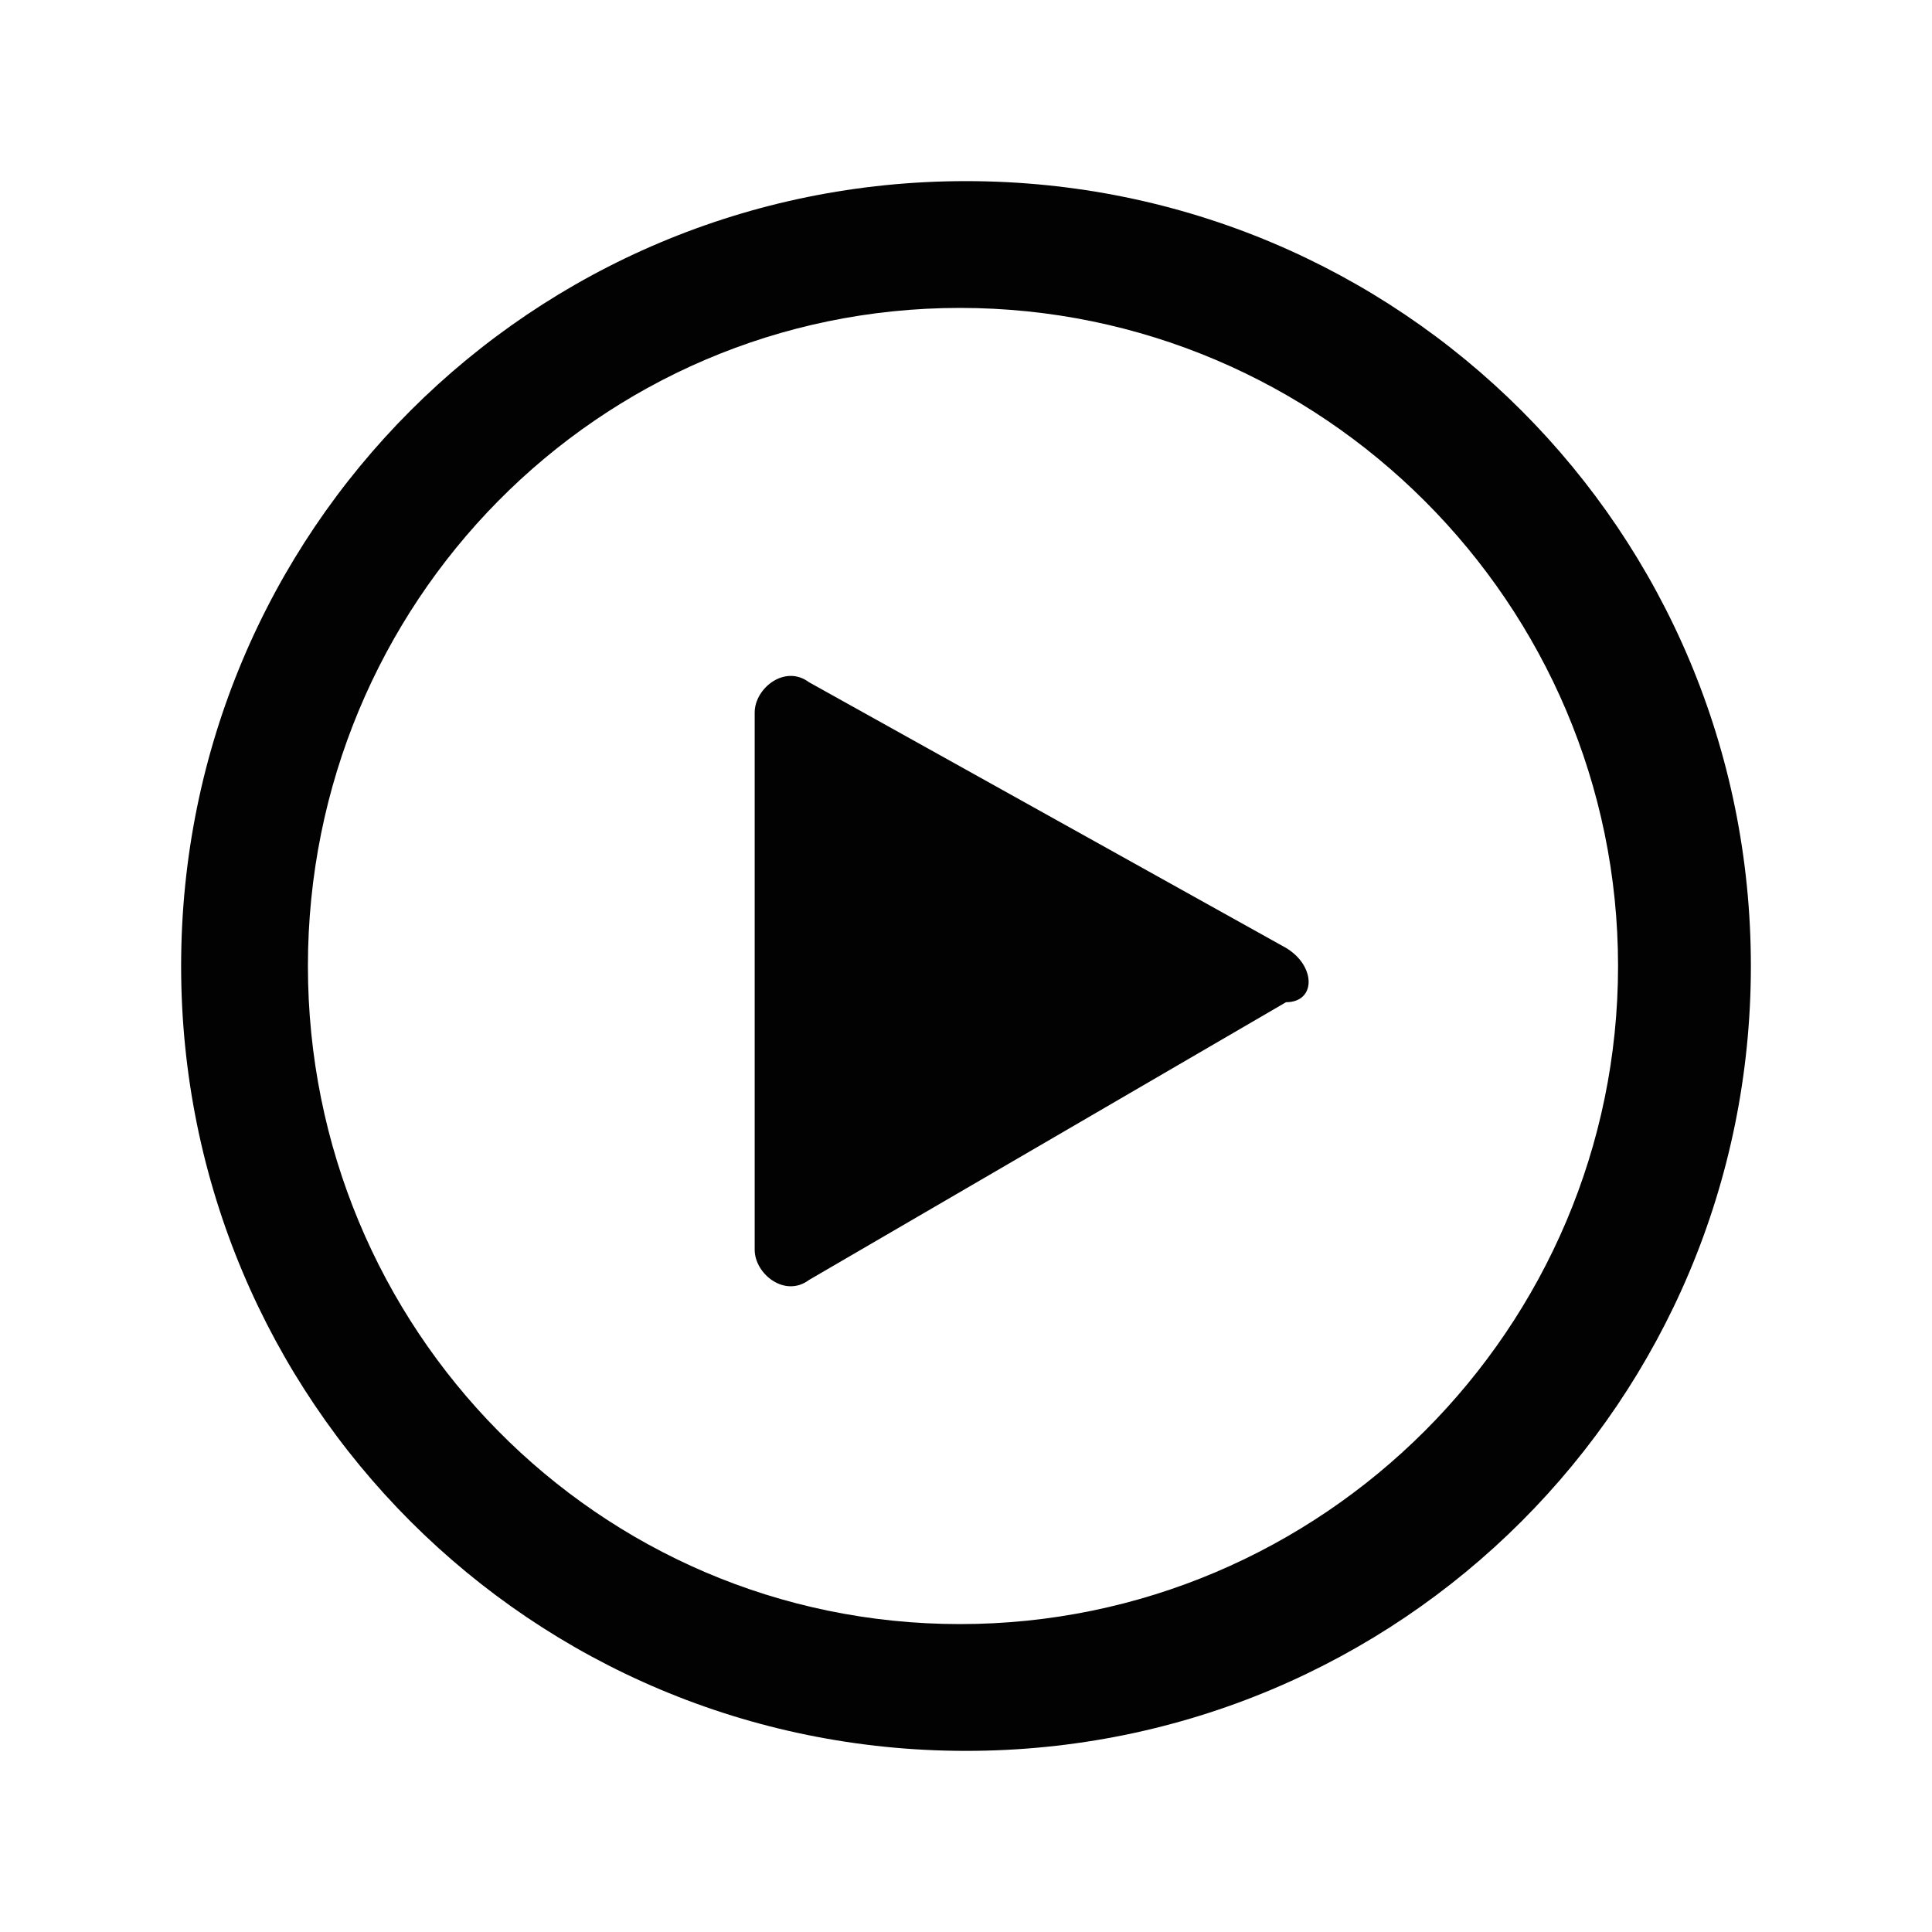
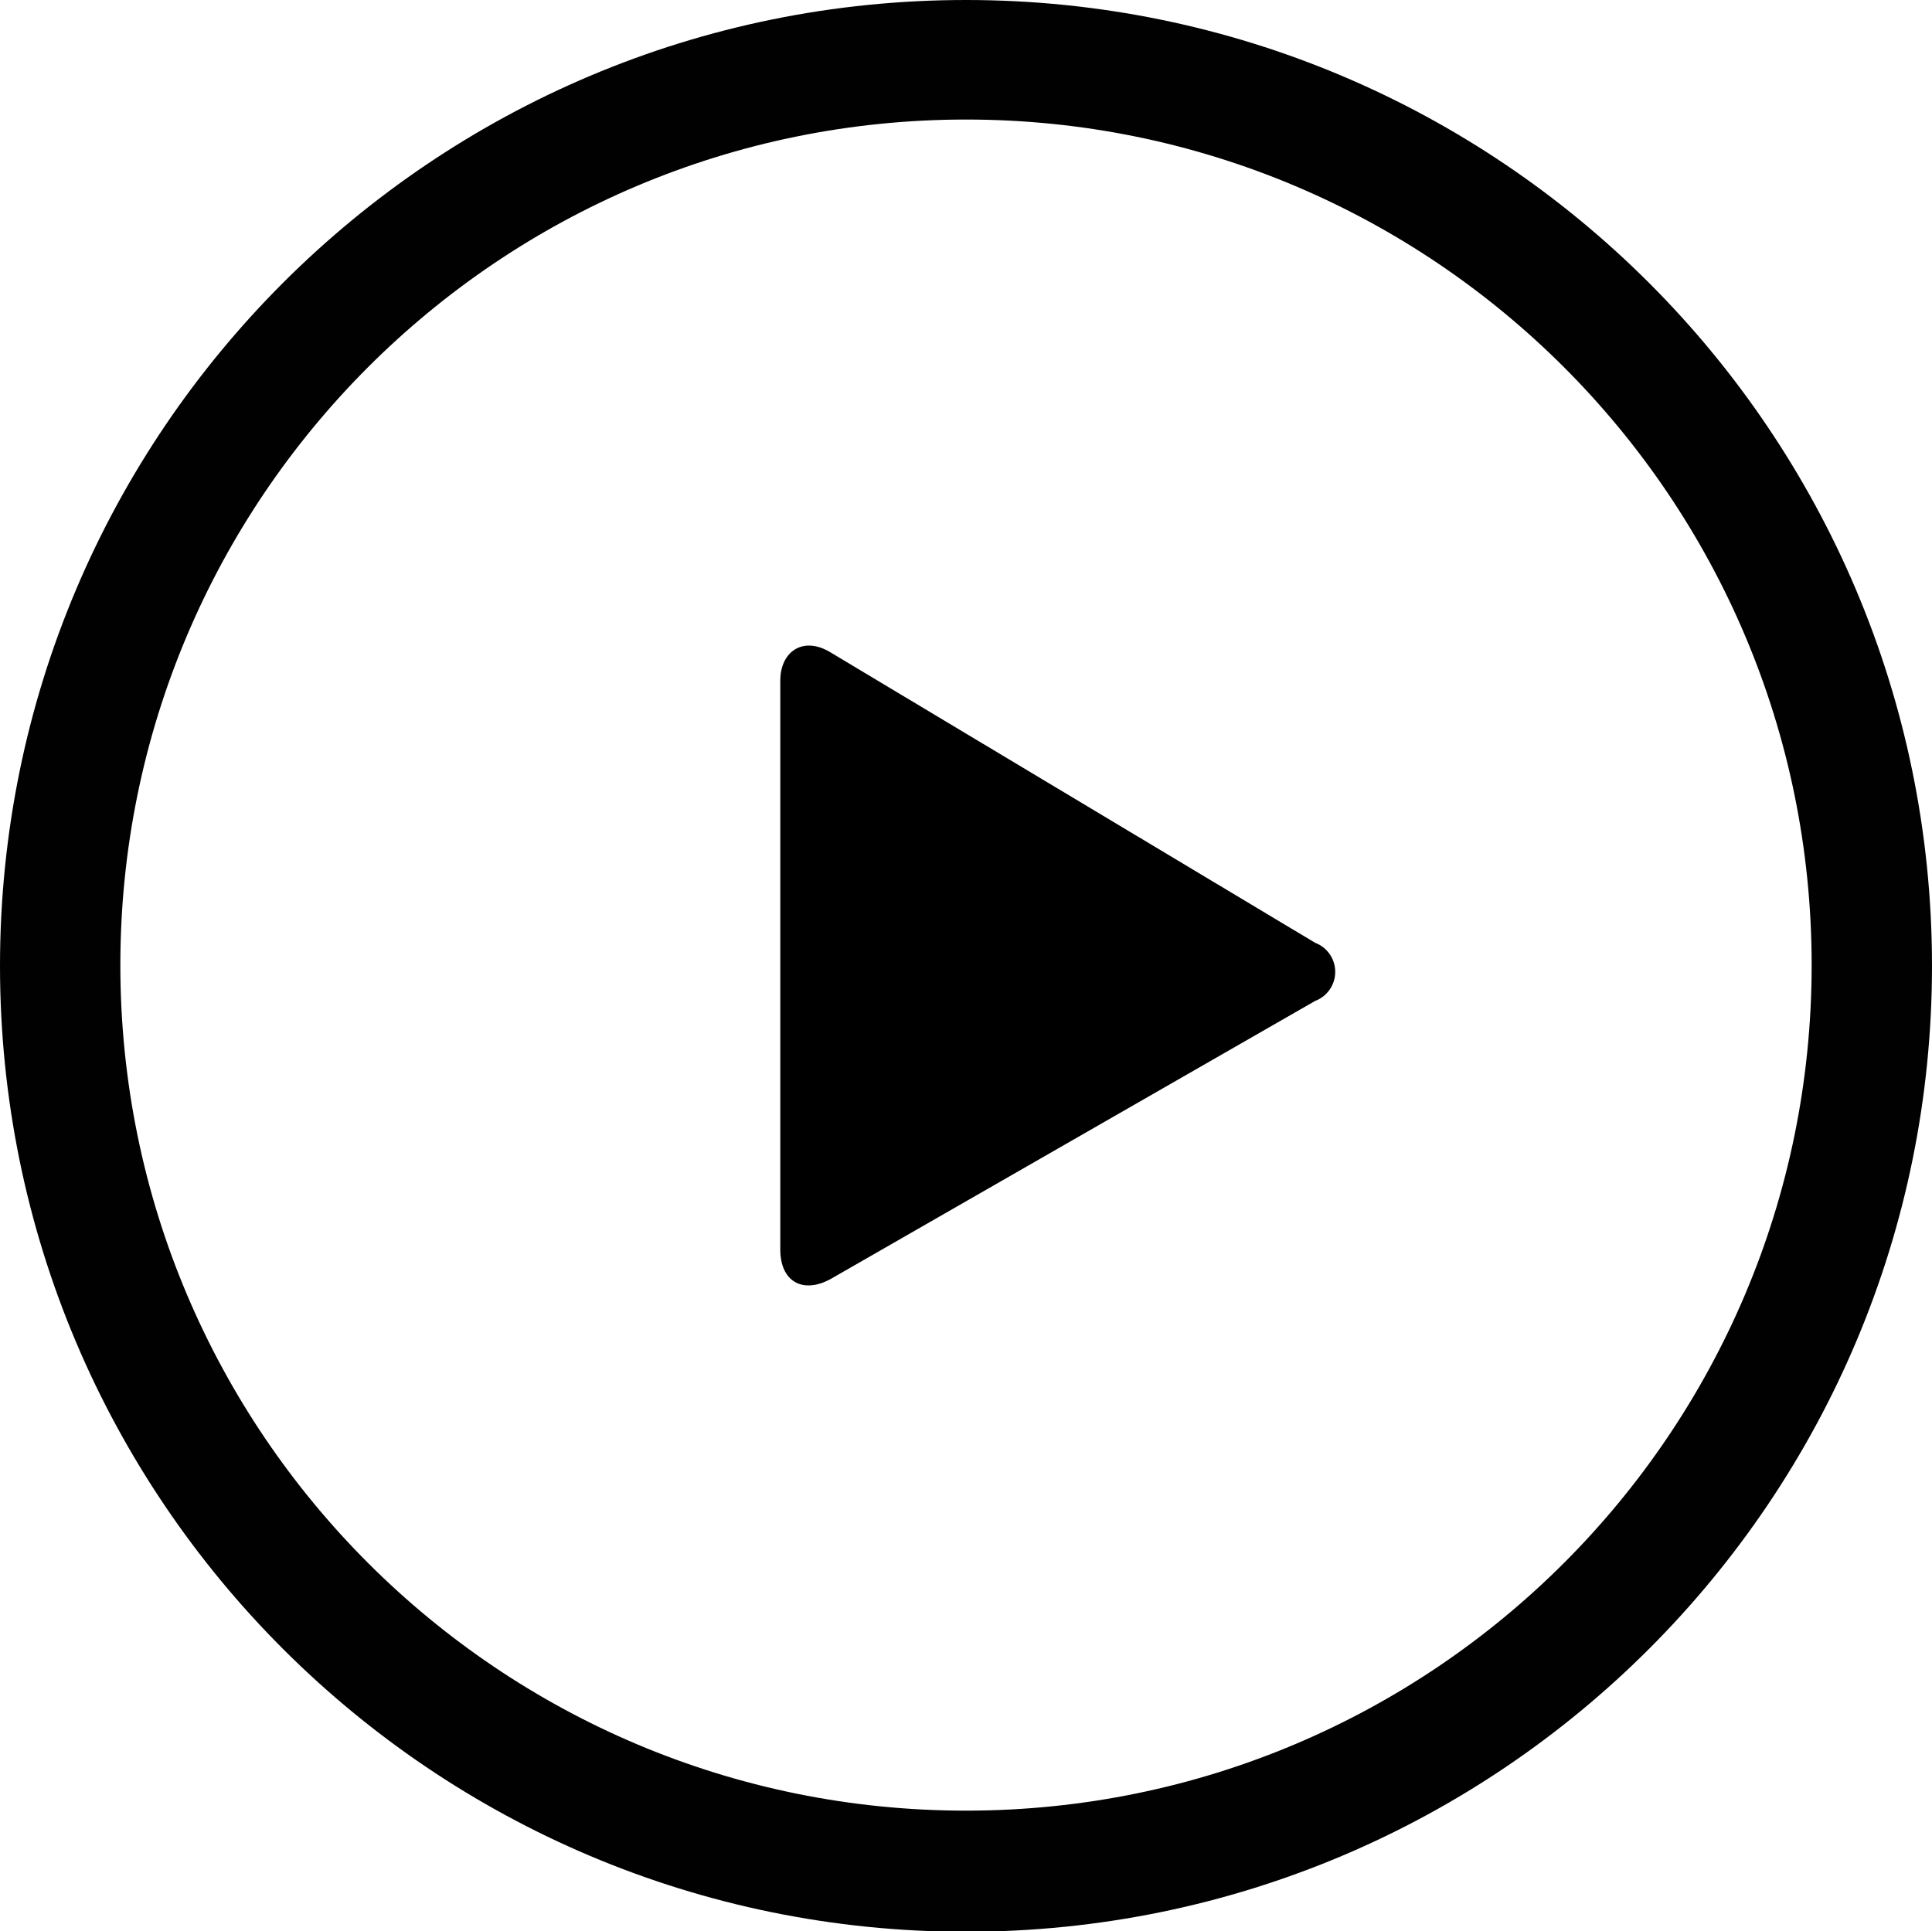
- <svg xmlns="http://www.w3.org/2000/svg" version="1.1" id="Ebene_1" x="0px" y="0px" viewBox="0 0 32 32" style="enable-background:new 0 0 32 32;" xml:space="preserve">
-   <style type="text/css">
- 	.st0{fill:#020203;}
- </style>
-   <g>
-     <g>
-       <path class="st0" d="M21.3,15.7l-7.9-4.4c-0.4-0.3-0.9,0.1-0.9,0.5v8.9c0,0.4,0.5,0.8,0.9,0.5l7.9-4.6    C21.8,16.6,21.8,16,21.3,15.7z" />
-     </g>
-     <path class="st0" d="M16,3C8.8,3,3,8.8,3,16s5.8,13,13,13s13-5.8,13-13S23.2,3,16,3z M15.9,26.9C9.9,26.9,5.1,22,5.1,16   S9.9,5.1,15.9,5.1S26.8,10,26.8,16S21.9,26.9,15.9,26.9z" />
-   </g>
+ <svg xmlns="http://www.w3.org/2000/svg" id="Ebene_1" data-name="Ebene 1" viewBox="0 0 24.24 24.23">
+   <defs>
+     <style>.cls-1{fill:#010101;}</style>
+   </defs>
+   <path class="cls-1" d="M13,.64A12.12,12.12,0,1,0,25.11,12.75,12.12,12.12,0,0,0,13,.64Zm0,22.72A10.61,10.61,0,1,1,23.6,12.75,10.61,10.61,0,0,1,13,23.36Z" transform="translate(-0.87 -0.64)" />
+   <path d="M17.37,12.47,11.28,8.82c-.34-.2-.62,0-.62.36v7.14c0,.4.28.56.63.37l6.08-3.49A.39.39,0,0,0,17.37,12.47Z" transform="translate(-0.87 -0.64)" />
</svg>
